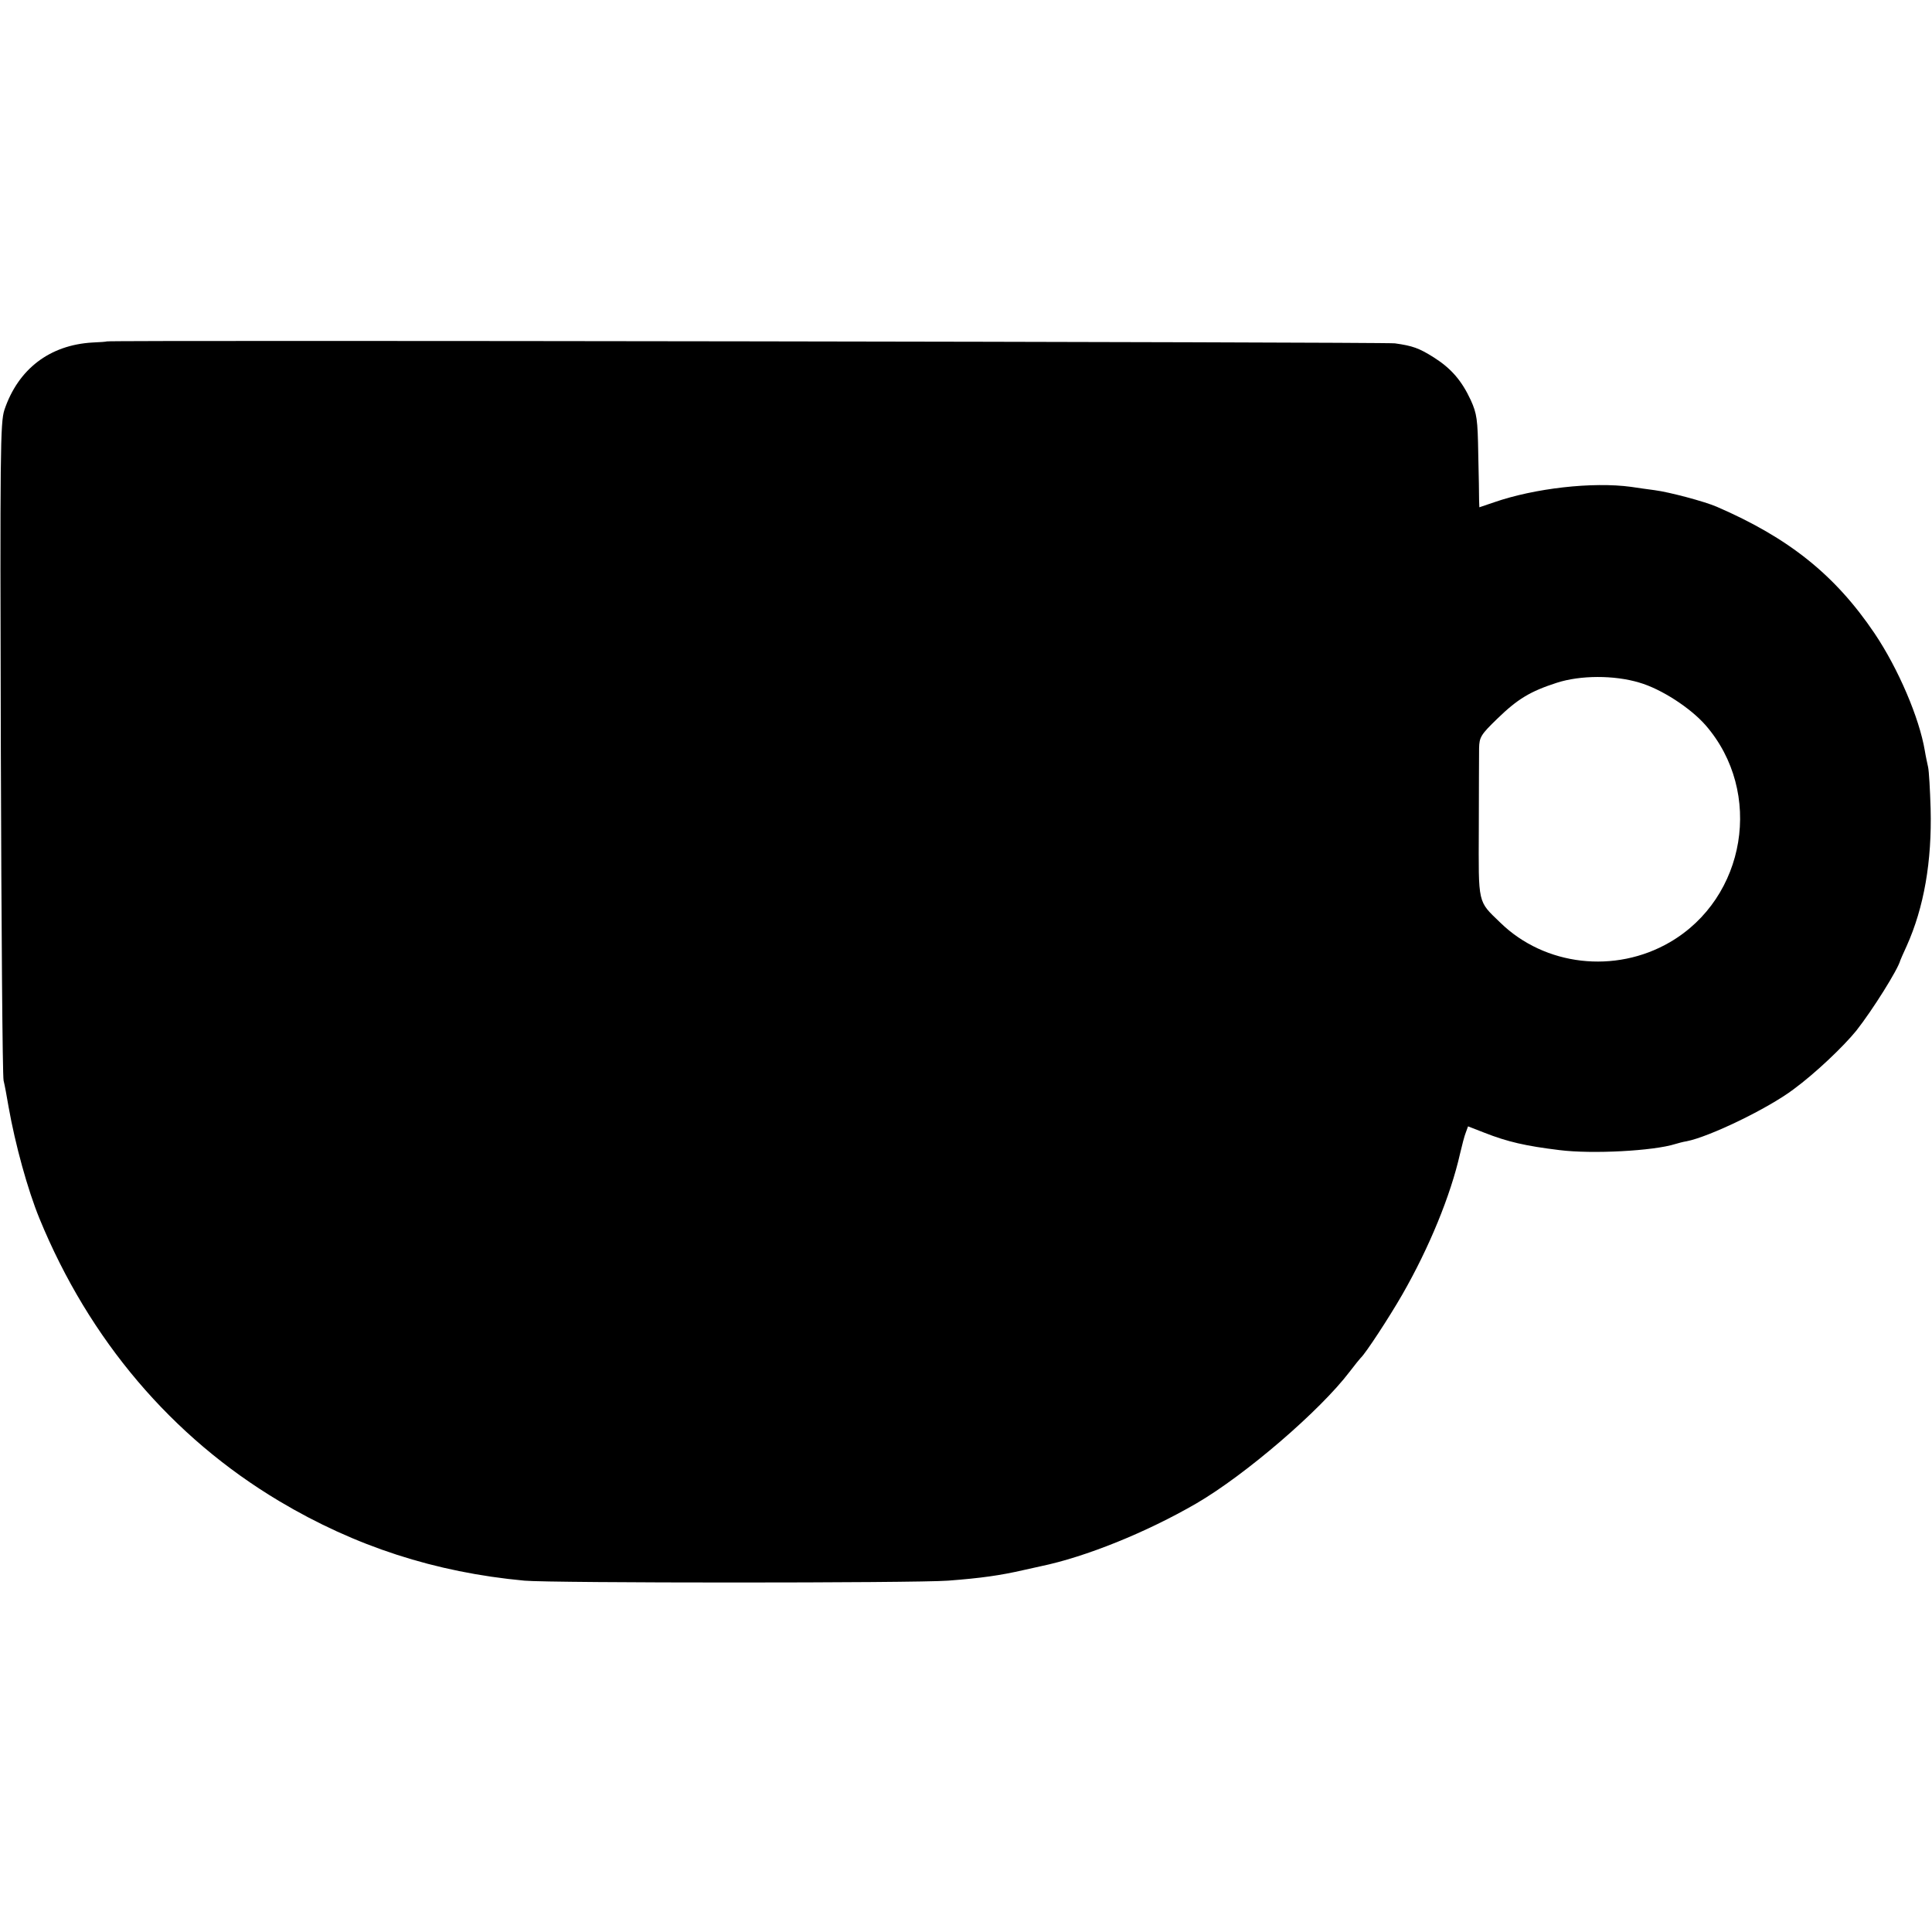
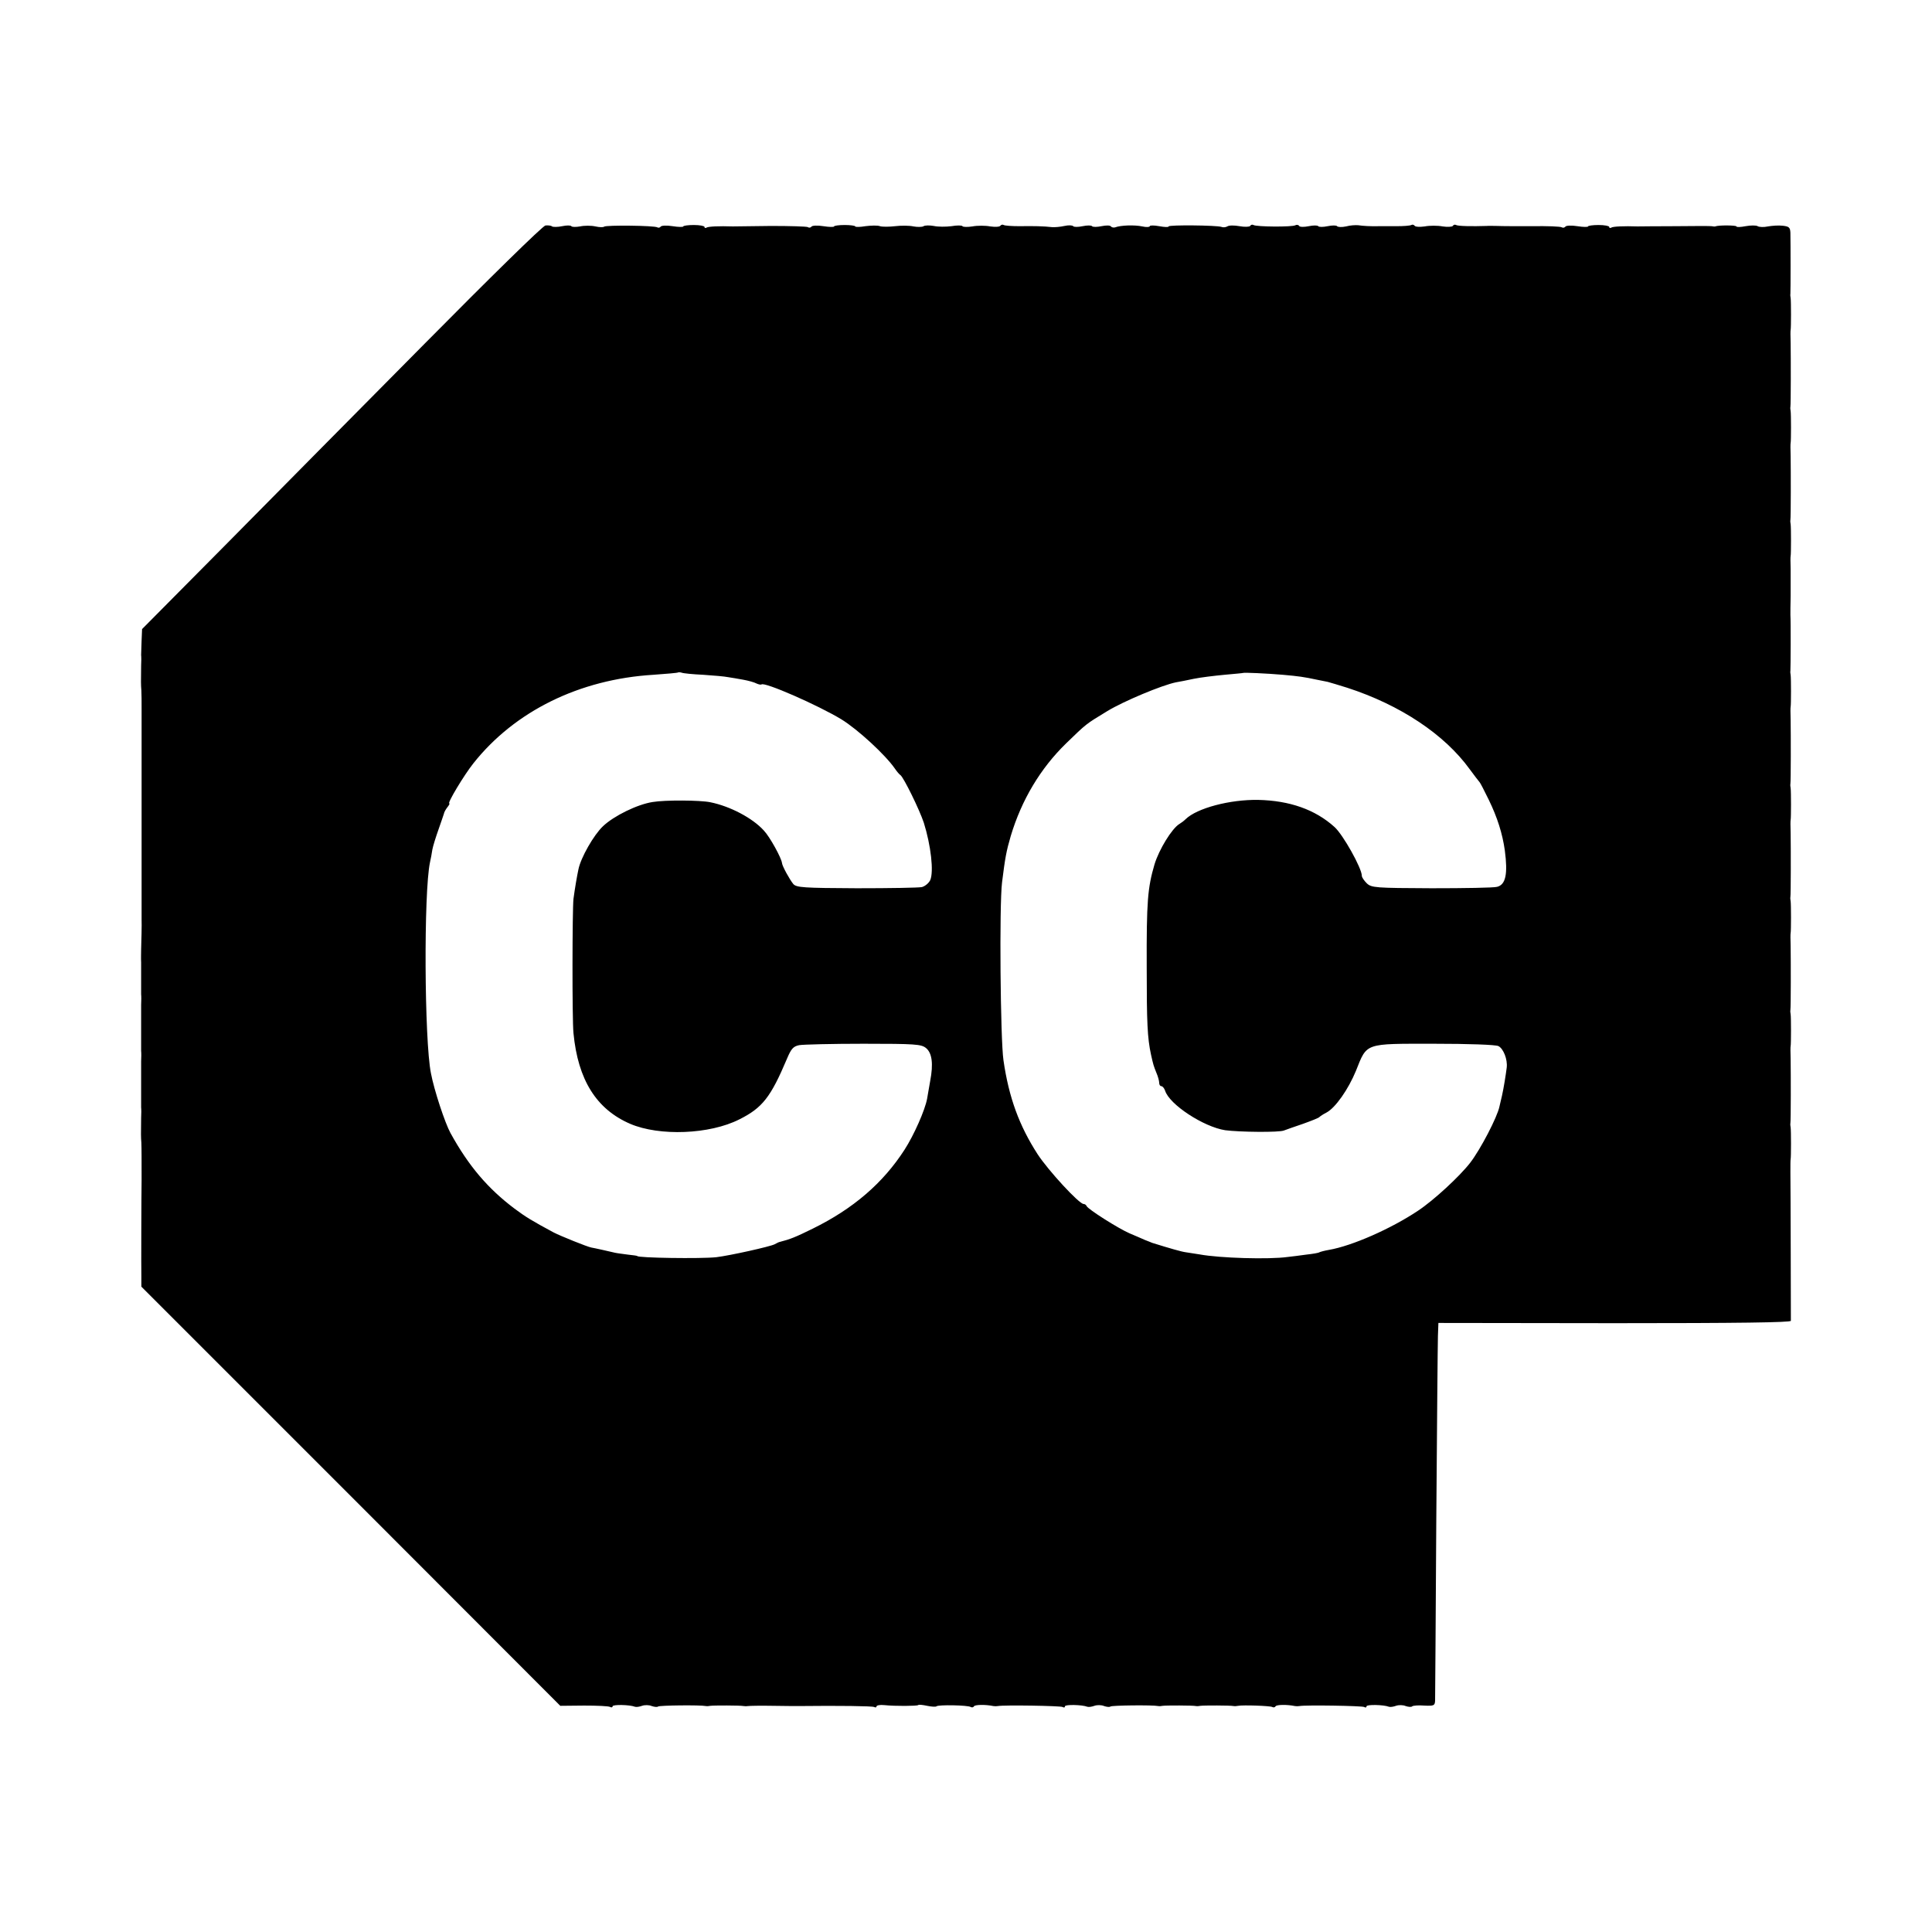
- <svg xmlns="http://www.w3.org/2000/svg" version="1.0" width="700pt" height="700pt" viewBox="0 0 700 700" preserveAspectRatio="xMidYMid meet">
-   <g transform="translate(0,700) scale(0.1,-0.1)" fill="#000000" stroke="none">
-     <path d="M387 5763 c-1 -1 -24 -3 -52 -4 -155 -9 -269 -96 -319 -244 -15 -46 -16 -145 -13 -1225 2 -646 6 -1188 10 -1205 4 -16 12 -59 18 -95 24 -136 69 -300 112 -405 180 -439 480 -792 869 -1024 275 -164 565 -258 888 -288 97 -9 1416 -9 1535 0 119 9 189 19 272 38 27 6 55 12 63 14 164 34 384 123 565 228 177 103 448 336 555 477 19 25 37 47 40 50 17 15 104 148 151 230 97 169 175 359 209 510 7 30 16 65 21 77 l8 22 59 -23 c84 -33 149 -48 272 -63 119 -15 341 -3 420 22 10 3 28 8 41 10 82 16 294 118 387 188 79 58 181 155 228 213 59 75 151 222 159 254 1 3 11 26 23 52 63 140 92 307 87 498 -2 69 -6 136 -9 150 -3 14 -9 41 -12 60 -20 119 -96 297 -182 425 -143 212 -311 346 -572 459 -44 19 -171 53 -225 60 -22 3 -60 8 -85 12 -140 19 -350 -5 -497 -56 l-53 -18 -1 26 c0 15 -1 90 -3 167 -2 126 -5 146 -27 195 -33 71 -71 115 -134 155 -54 34 -77 42 -141 51 -35 5 -4663 12 -4667 7z m5552 -1236 c80 -23 186 -92 241 -155 210 -242 147 -625 -130 -786 -198 -115 -453 -86 -614 71 -83 80 -79 64 -78 341 0 136 1 267 1 291 1 40 6 49 66 107 73 71 119 99 215 130 86 28 209 28 299 1z" />
+ <svg xmlns="http://www.w3.org/2000/svg" version="1.0" width="820pt" height="820pt" viewBox="0 0 820 820" preserveAspectRatio="xMidYMid meet">
+   <g transform="translate(0,820) scale(0.1,-0.1)" fill="#000000" stroke="none">
+     <path d="M2315 7243 c-12 -2 -242 -228 -512 -501 -271 -273 -651 -658 -846 -855 l-354 -357 -2 -48 c-1 -26 -2 -54 -2 -62 1 -8 1 -28 0 -45 -1 -70 -1 -81 1 -105 1 -14 1 -51 1 -82 0 -32 0 -66 0 -75 0 -99 0 -810 0 -818 1 -15 -1 -96 -2 -125 0 -14 -1 -38 0 -55 0 -16 0 -50 0 -75 0 -25 0 -52 0 -60 1 -8 1 -28 0 -45 0 -16 0 -43 0 -60 0 -16 0 -50 0 -75 0 -25 0 -52 0 -60 1 -8 1 -28 0 -45 0 -16 0 -43 0 -60 0 -16 0 -50 0 -75 0 -25 0 -52 0 -60 1 -8 1 -28 0 -45 -1 -70 -1 -81 1 -105 1 -21 1 -84 1 -157 -1 -58 -2 -375 -1 -411 l0 -43 889 -889 889 -890 101 1 c55 0 105 -2 111 -6 5 -3 10 -2 10 3 0 8 72 7 95 -2 6 -2 19 0 30 4 11 4 30 4 41 -1 12 -4 24 -5 27 -2 5 5 179 7 203 2 5 -1 14 0 19 1 12 2 128 2 141 -1 5 -1 14 -1 19 0 6 1 53 2 105 1 52 -1 102 -1 110 -1 172 2 313 0 320 -4 6 -3 10 -2 10 2 0 5 15 8 33 6 47 -5 139 -4 144 0 2 3 19 1 38 -3 19 -4 37 -5 40 -2 7 7 133 5 145 -3 5 -3 11 -2 14 3 4 7 48 8 82 1 5 -1 14 -1 19 0 27 5 267 1 275 -4 6 -4 10 -2 10 3 0 8 72 7 95 -2 6 -2 19 0 30 4 11 4 30 4 41 -1 12 -4 24 -5 27 -2 5 5 179 7 203 2 5 -1 14 0 19 1 12 2 128 2 141 -1 5 -1 14 0 19 1 12 2 128 2 141 -1 5 -1 14 0 19 1 21 4 136 0 145 -5 5 -3 11 -2 14 3 4 7 48 8 82 1 5 -1 14 -1 19 0 27 5 267 1 275 -4 6 -4 10 -2 10 3 0 8 72 7 95 -2 6 -2 19 0 30 4 11 4 30 4 41 -1 12 -4 25 -5 28 -1 4 3 27 5 51 3 41 -2 45 0 46 21 0 13 3 354 5 758 3 404 6 760 7 790 l2 55 748 -1 c526 0 747 3 748 10 0 15 -1 568 -2 631 0 28 0 52 1 55 2 7 2 123 0 135 -1 6 -2 13 -1 18 2 10 2 208 1 272 -1 28 -1 52 0 55 2 7 2 123 0 135 -1 6 -2 13 -1 18 2 10 2 208 1 272 -1 28 -1 52 0 55 2 7 2 123 0 135 -1 6 -2 13 -1 18 2 10 2 208 1 272 -1 28 -1 52 0 55 2 7 2 123 0 135 -1 6 -2 13 -1 18 2 10 2 208 1 272 -1 28 -1 52 0 55 2 7 2 123 0 135 -1 6 -2 13 -1 18 1 8 2 212 0 237 0 8 0 44 1 80 0 36 0 88 0 115 -1 28 -1 52 0 55 2 7 2 123 0 135 -1 6 -2 13 -1 18 2 10 2 208 1 272 -1 28 -1 52 0 55 2 7 2 123 0 135 -1 6 -2 13 -1 18 2 10 2 208 1 272 -1 28 -1 52 0 55 2 7 2 123 0 135 -1 6 -2 13 -1 18 1 9 1 219 0 259 -1 23 -6 27 -33 30 -17 2 -45 0 -62 -3 -18 -4 -37 -3 -44 1 -6 4 -29 4 -51 0 -21 -4 -39 -5 -39 -1 0 5 -76 6 -90 0 -3 -1 -9 0 -15 1 -5 1 -75 1 -155 0 -80 0 -152 -1 -160 -1 -57 2 -104 0 -111 -5 -5 -3 -9 -2 -9 3 0 4 -20 8 -45 8 -25 0 -45 -3 -45 -6 0 -3 -20 -3 -45 1 -25 4 -48 3 -51 -2 -3 -4 -10 -6 -15 -3 -5 4 -62 6 -127 5 -64 0 -130 0 -147 1 -16 0 -37 1 -45 0 -62 -2 -122 -1 -130 4 -5 3 -11 1 -14 -4 -3 -4 -23 -5 -43 -2 -21 4 -55 4 -76 0 -21 -3 -40 -2 -43 3 -3 4 -9 6 -14 3 -5 -3 -33 -5 -62 -5 -29 0 -62 0 -73 0 -39 -1 -70 1 -90 4 -11 1 -34 0 -52 -5 -18 -4 -35 -3 -38 1 -3 4 -21 4 -40 0 -19 -4 -37 -4 -40 0 -3 4 -21 4 -40 0 -20 -4 -38 -4 -41 1 -3 5 -10 6 -16 3 -13 -8 -165 -7 -178 1 -5 3 -11 1 -14 -4 -3 -4 -23 -5 -45 -1 -22 4 -45 4 -52 -1 -7 -4 -18 -5 -25 -2 -19 7 -224 9 -224 2 0 -4 -18 -3 -40 1 -22 4 -40 4 -40 0 0 -4 -15 -5 -32 -1 -33 7 -92 5 -115 -4 -7 -2 -15 0 -18 4 -3 5 -21 5 -40 1 -19 -4 -37 -4 -40 0 -3 4 -21 4 -40 0 -19 -4 -37 -4 -40 0 -3 4 -20 5 -37 1 -18 -4 -42 -6 -53 -5 -35 4 -78 5 -138 4 -32 0 -62 2 -67 5 -5 3 -11 1 -14 -3 -3 -5 -22 -6 -43 -3 -21 4 -55 4 -76 0 -20 -3 -39 -3 -42 1 -2 4 -24 4 -47 0 -24 -3 -57 -3 -75 1 -17 3 -37 3 -43 -1 -6 -4 -26 -4 -43 -1 -18 4 -53 4 -78 1 -26 -3 -55 -3 -64 0 -10 4 -38 3 -62 0 -23 -4 -43 -4 -43 -1 0 3 -20 6 -45 6 -25 0 -45 -3 -45 -6 0 -3 -20 -3 -45 1 -25 4 -48 3 -51 -2 -3 -4 -10 -6 -15 -2 -6 3 -76 5 -157 5 -81 -1 -154 -2 -162 -2 -57 2 -104 0 -111 -5 -5 -3 -9 -2 -9 3 0 4 -20 8 -45 8 -25 0 -45 -3 -45 -6 0 -3 -20 -3 -45 1 -25 4 -48 3 -51 -2 -3 -4 -9 -6 -14 -3 -12 8 -218 10 -226 3 -3 -3 -19 -3 -37 1 -18 4 -47 4 -65 0 -18 -3 -34 -3 -37 1 -3 4 -20 4 -39 0 -19 -4 -38 -4 -43 -1 -4 4 -17 5 -28 4z m670 -1907 c44 -3 91 -7 105 -10 14 -2 43 -7 65 -11 22 -4 47 -11 56 -16 9 -4 18 -6 21 -4 12 12 240 -88 339 -148 70 -43 187 -151 227 -209 9 -13 19 -25 24 -28 14 -11 80 -145 99 -202 30 -96 43 -208 27 -244 -6 -12 -21 -25 -35 -29 -13 -3 -138 -5 -277 -5 -225 1 -256 3 -269 18 -15 18 -47 76 -48 89 -2 21 -52 112 -77 138 -48 53 -143 103 -227 120 -43 9 -192 10 -245 1 -65 -10 -165 -59 -211 -103 -39 -37 -94 -133 -104 -183 -6 -28 -15 -80 -21 -125 -5 -43 -6 -511 0 -570 19 -198 97 -323 241 -385 124 -53 337 -45 463 19 98 49 133 94 202 257 18 43 27 53 52 58 17 3 140 6 273 6 220 0 245 -2 265 -18 26 -21 32 -67 18 -140 -4 -26 -11 -60 -13 -75 -9 -49 -56 -155 -96 -217 -91 -141 -217 -250 -390 -335 -73 -36 -96 -45 -139 -56 -3 0 -13 -5 -22 -10 -19 -10 -190 -48 -248 -55 -65 -7 -335 -3 -335 5 0 1 -18 4 -40 6 -22 3 -47 6 -55 8 -16 4 -92 21 -100 22 -17 3 -131 49 -160 64 -93 50 -119 66 -166 101 -113 85 -195 181 -272 321 -23 42 -69 180 -83 254 -28 140 -31 769 -4 895 3 14 8 38 10 54 3 16 15 54 26 85 11 31 21 61 23 67 1 7 8 19 15 28 7 9 11 16 8 16 -10 0 63 121 102 170 176 222 451 357 764 376 56 4 104 8 105 10 2 1 9 1 15 -1 7 -3 48 -7 92 -9z m2460 0 c67 -6 89 -9 145 -21 14 -3 34 -7 45 -9 11 -3 48 -14 83 -25 225 -73 413 -198 520 -346 20 -27 39 -52 42 -55 3 -3 20 -36 39 -75 36 -74 58 -143 68 -215 13 -99 4 -145 -33 -154 -14 -4 -139 -6 -278 -6 -238 1 -255 2 -275 21 -11 11 -21 25 -21 32 0 32 -80 175 -116 207 -82 74 -190 112 -324 115 -120 2 -260 -35 -308 -82 -7 -7 -19 -16 -26 -20 -32 -19 -87 -109 -106 -172 -29 -99 -34 -157 -33 -436 0 -237 3 -300 18 -370 10 -45 11 -48 23 -78 7 -16 12 -35 12 -43 0 -8 4 -14 9 -14 5 0 12 -8 16 -19 18 -59 164 -154 255 -168 60 -8 231 -10 250 -1 8 3 44 16 80 28 36 13 67 25 70 29 3 3 16 12 30 19 38 20 93 99 125 177 48 120 34 115 331 115 147 0 263 -4 274 -10 21 -11 39 -56 35 -91 -4 -32 -13 -88 -20 -119 -3 -14 -8 -35 -11 -47 -9 -44 -80 -181 -124 -238 -44 -57 -154 -159 -222 -204 -114 -76 -279 -149 -378 -166 -18 -3 -36 -8 -40 -10 -4 -3 -29 -7 -56 -10 -27 -4 -62 -8 -79 -10 -79 -11 -288 -5 -374 11 -20 3 -46 7 -58 9 -17 2 -66 16 -143 40 -3 1 -16 7 -30 12 -14 6 -43 19 -65 28 -47 20 -178 103 -183 116 -2 5 -8 9 -13 9 -19 0 -149 141 -195 211 -78 121 -122 240 -145 399 -13 88 -18 659 -6 755 13 104 18 132 37 197 46 153 126 287 235 393 87 84 81 80 175 137 69 42 232 110 291 122 13 2 48 9 76 15 29 6 88 13 130 17 43 4 79 7 80 8 3 2 98 -2 168 -8z" />
  </g>
</svg>
